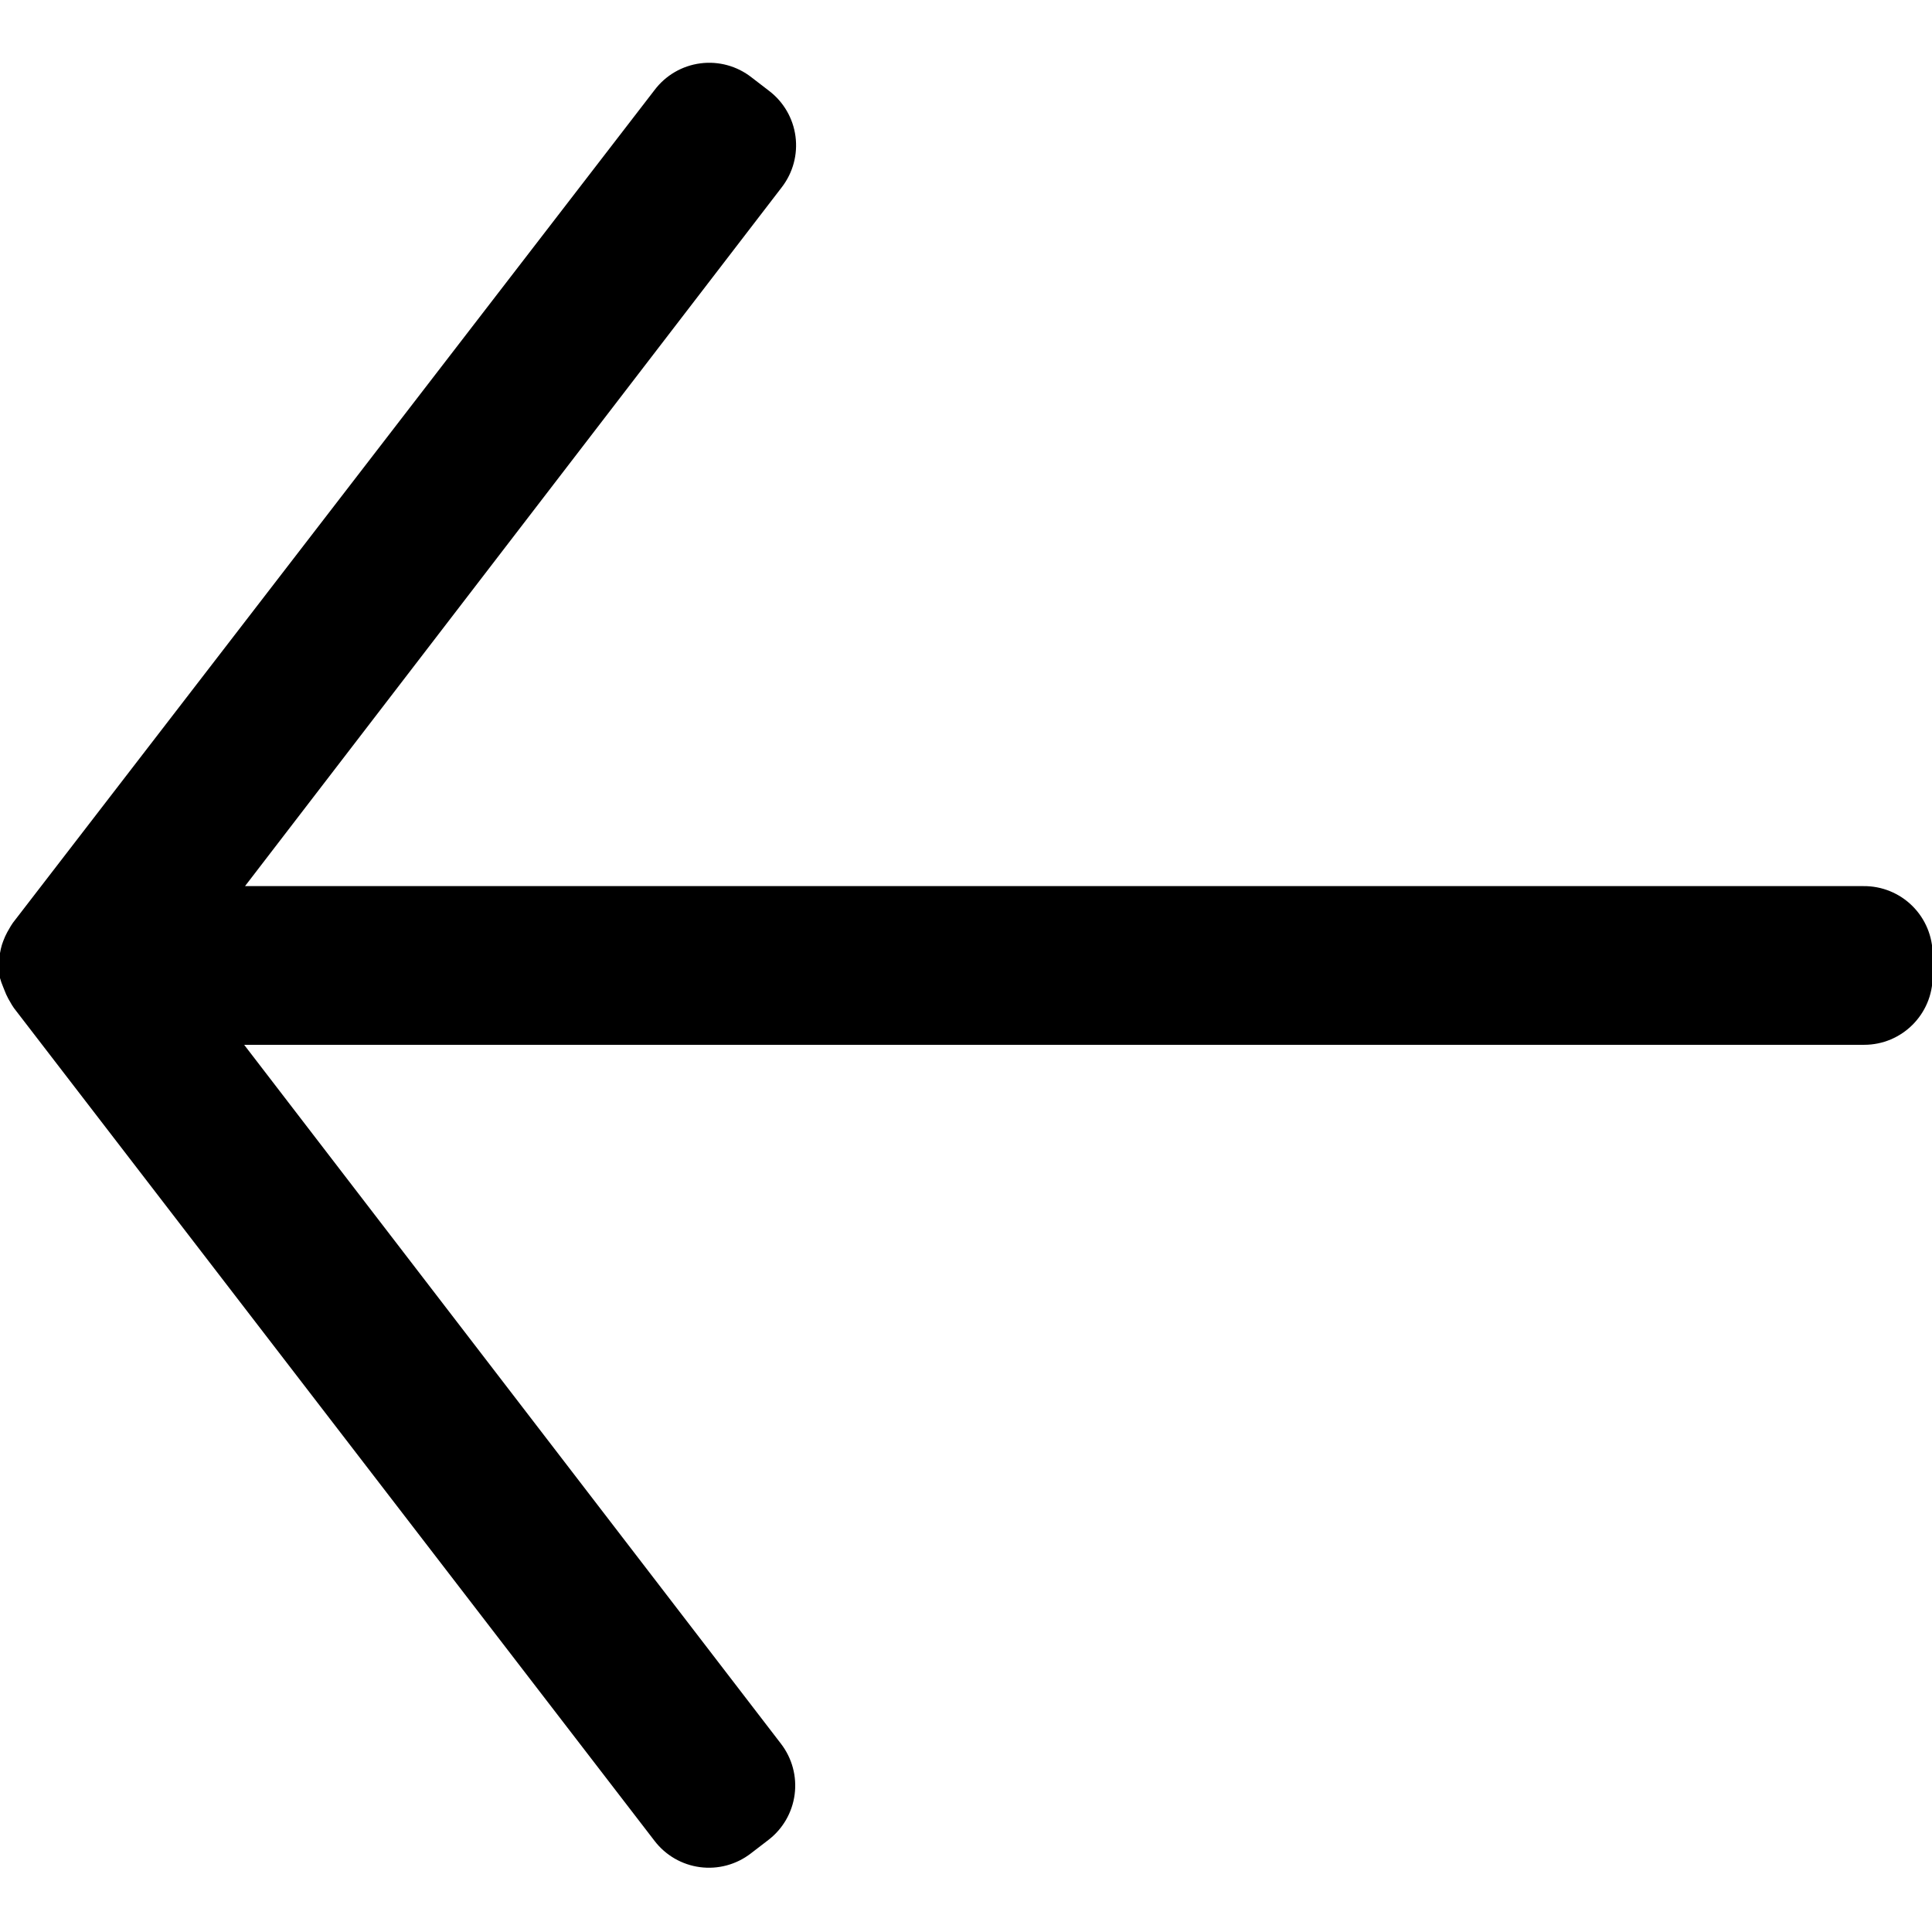
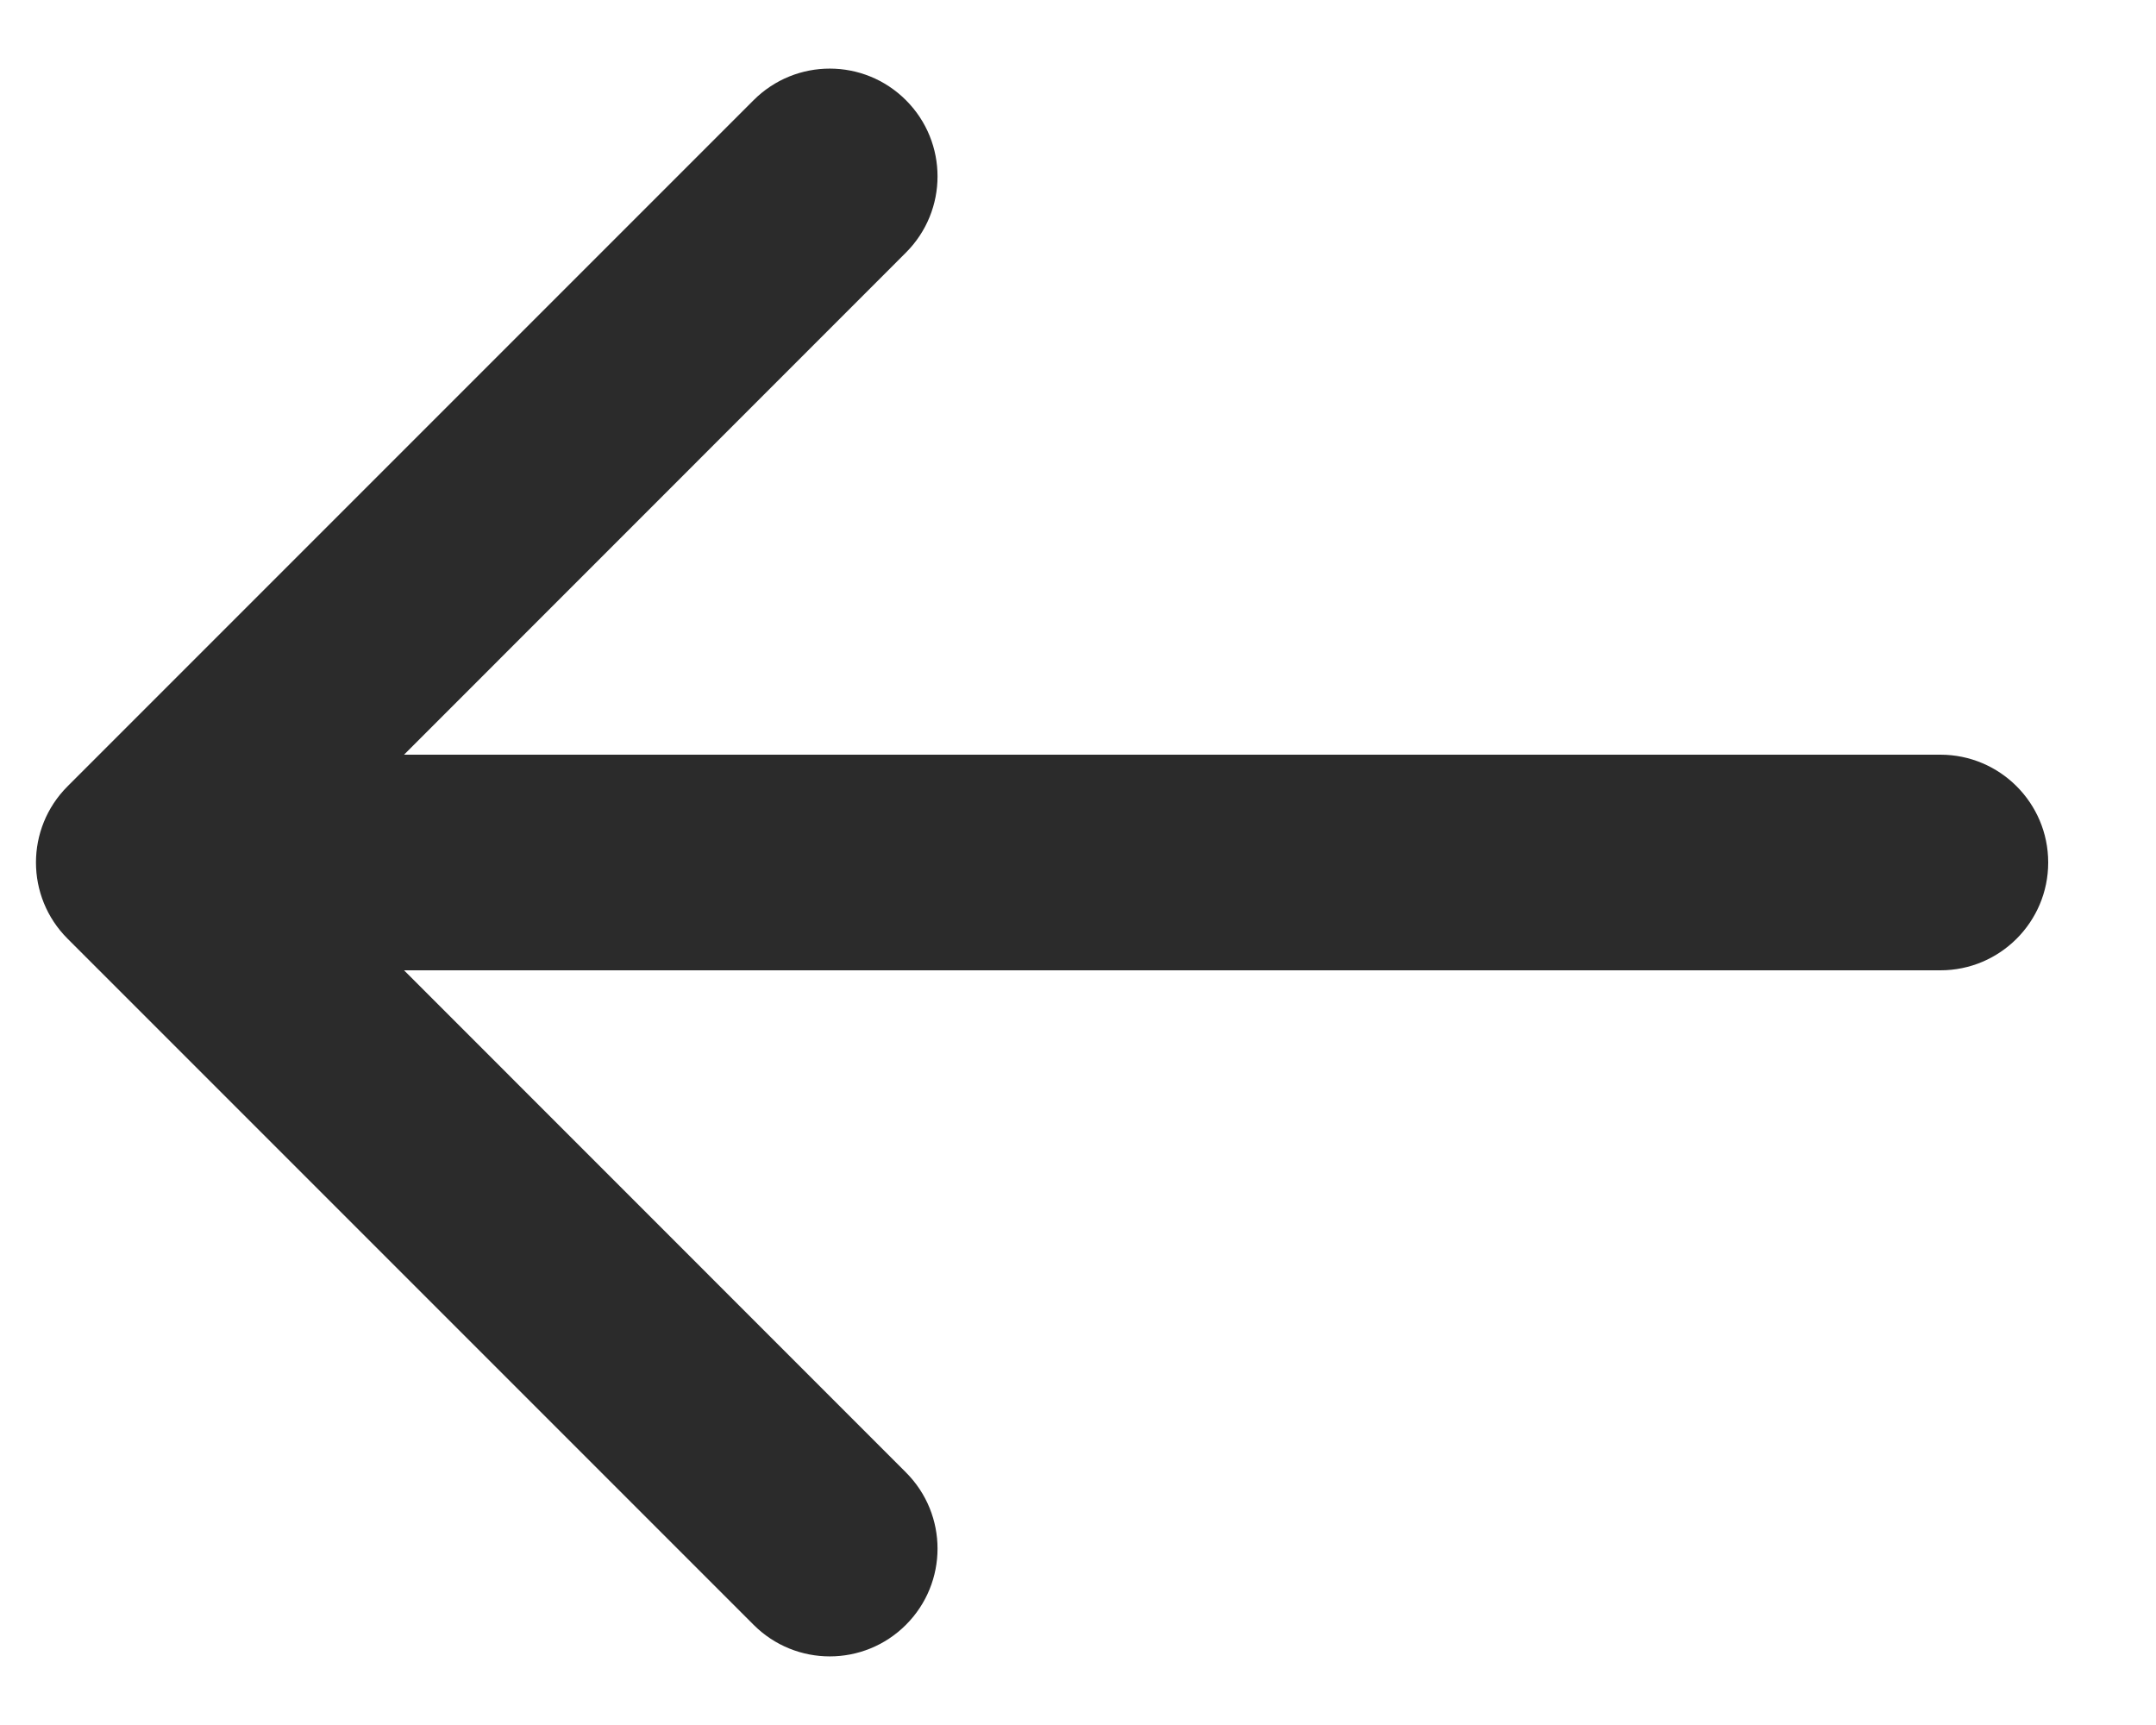
- <svg xmlns="http://www.w3.org/2000/svg" height="100px" width="100px" fill="#000000" viewBox="0 0 89.97 84.08" x="0px" y="0px">
-   <g data-name="Layer 2">
-     <g>
-       <path d="M0,42a3.16,3.16,0,0,1,0-.32c0-.08,0-.16,0-.24a3.15,3.15,0,0,1,.09-.39l.06-.17a3.12,3.12,0,0,1,.19-.42l.07-.12a3.15,3.15,0,0,1,.19-.31L30.48,1.25A3.19,3.19,0,0,1,35,.66l.82.63a3.19,3.19,0,0,1,.59,4.48l-25,32.55H86.78A3.19,3.19,0,0,1,90,41.52v1a3.19,3.19,0,0,1-3.19,3.19H11.37l25,32.55a3.19,3.19,0,0,1-.59,4.48l-.82.63a3.19,3.19,0,0,1-4.48-.59L.65,44a3.17,3.17,0,0,1-.19-.31l-.07-.12a3.12,3.12,0,0,1-.19-.42L.14,43A3.15,3.15,0,0,1,0,42.6c0-.08,0-.16,0-.24A3.16,3.16,0,0,1,0,42Z" />
-     </g>
-   </g>
+ <svg xmlns="http://www.w3.org/2000/svg" width="15" height="12" viewBox="0 0 15 12" fill="none">
+   <path fill-rule="evenodd" clip-rule="evenodd" d="M0.47 6.53C0.177 6.237 0.177 5.763 0.47 5.47L5.243 0.697C5.536 0.404 6.01 0.404 6.303 0.697C6.596 0.99 6.596 1.464 6.303 1.757L2.811 5.25L13.5 5.25C13.914 5.25 14.25 5.586 14.25 6C14.25 6.414 13.914 6.75 13.5 6.75L2.811 6.75L6.303 10.243C6.596 10.536 6.596 11.01 6.303 11.303C6.01 11.596 5.536 11.596 5.243 11.303L0.47 6.53Z" fill="#2B2B2B" />
</svg>
